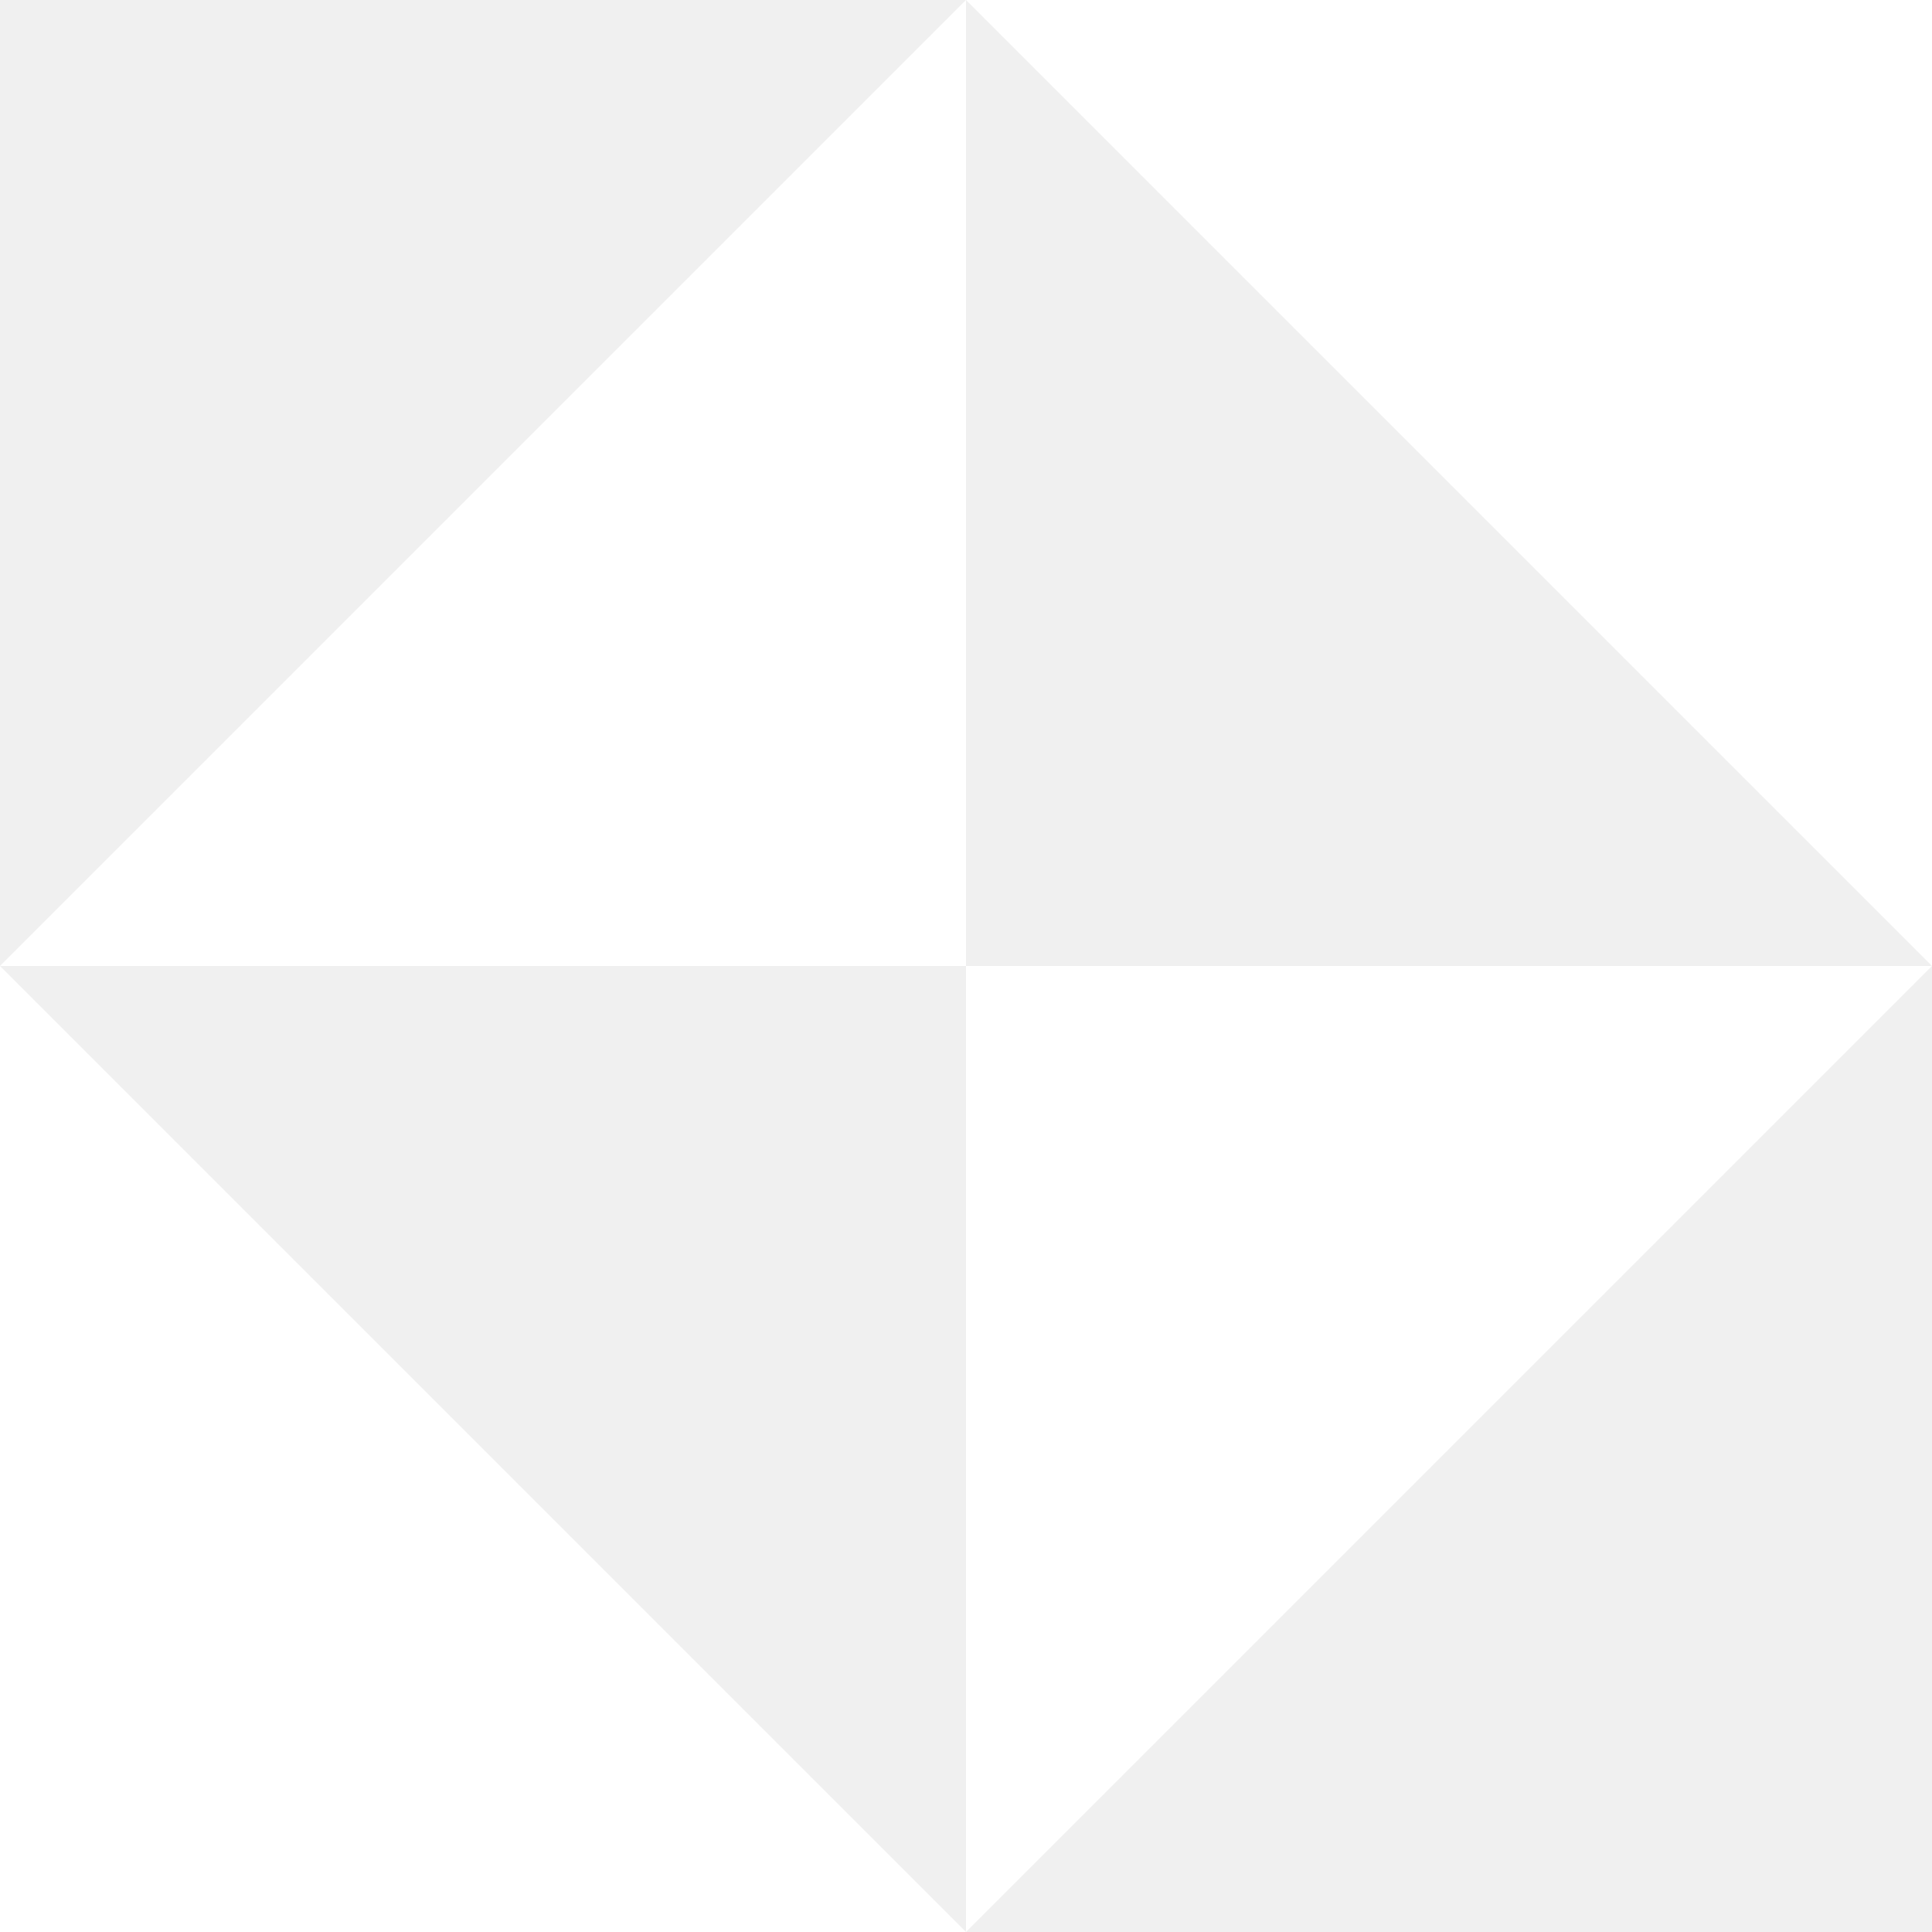
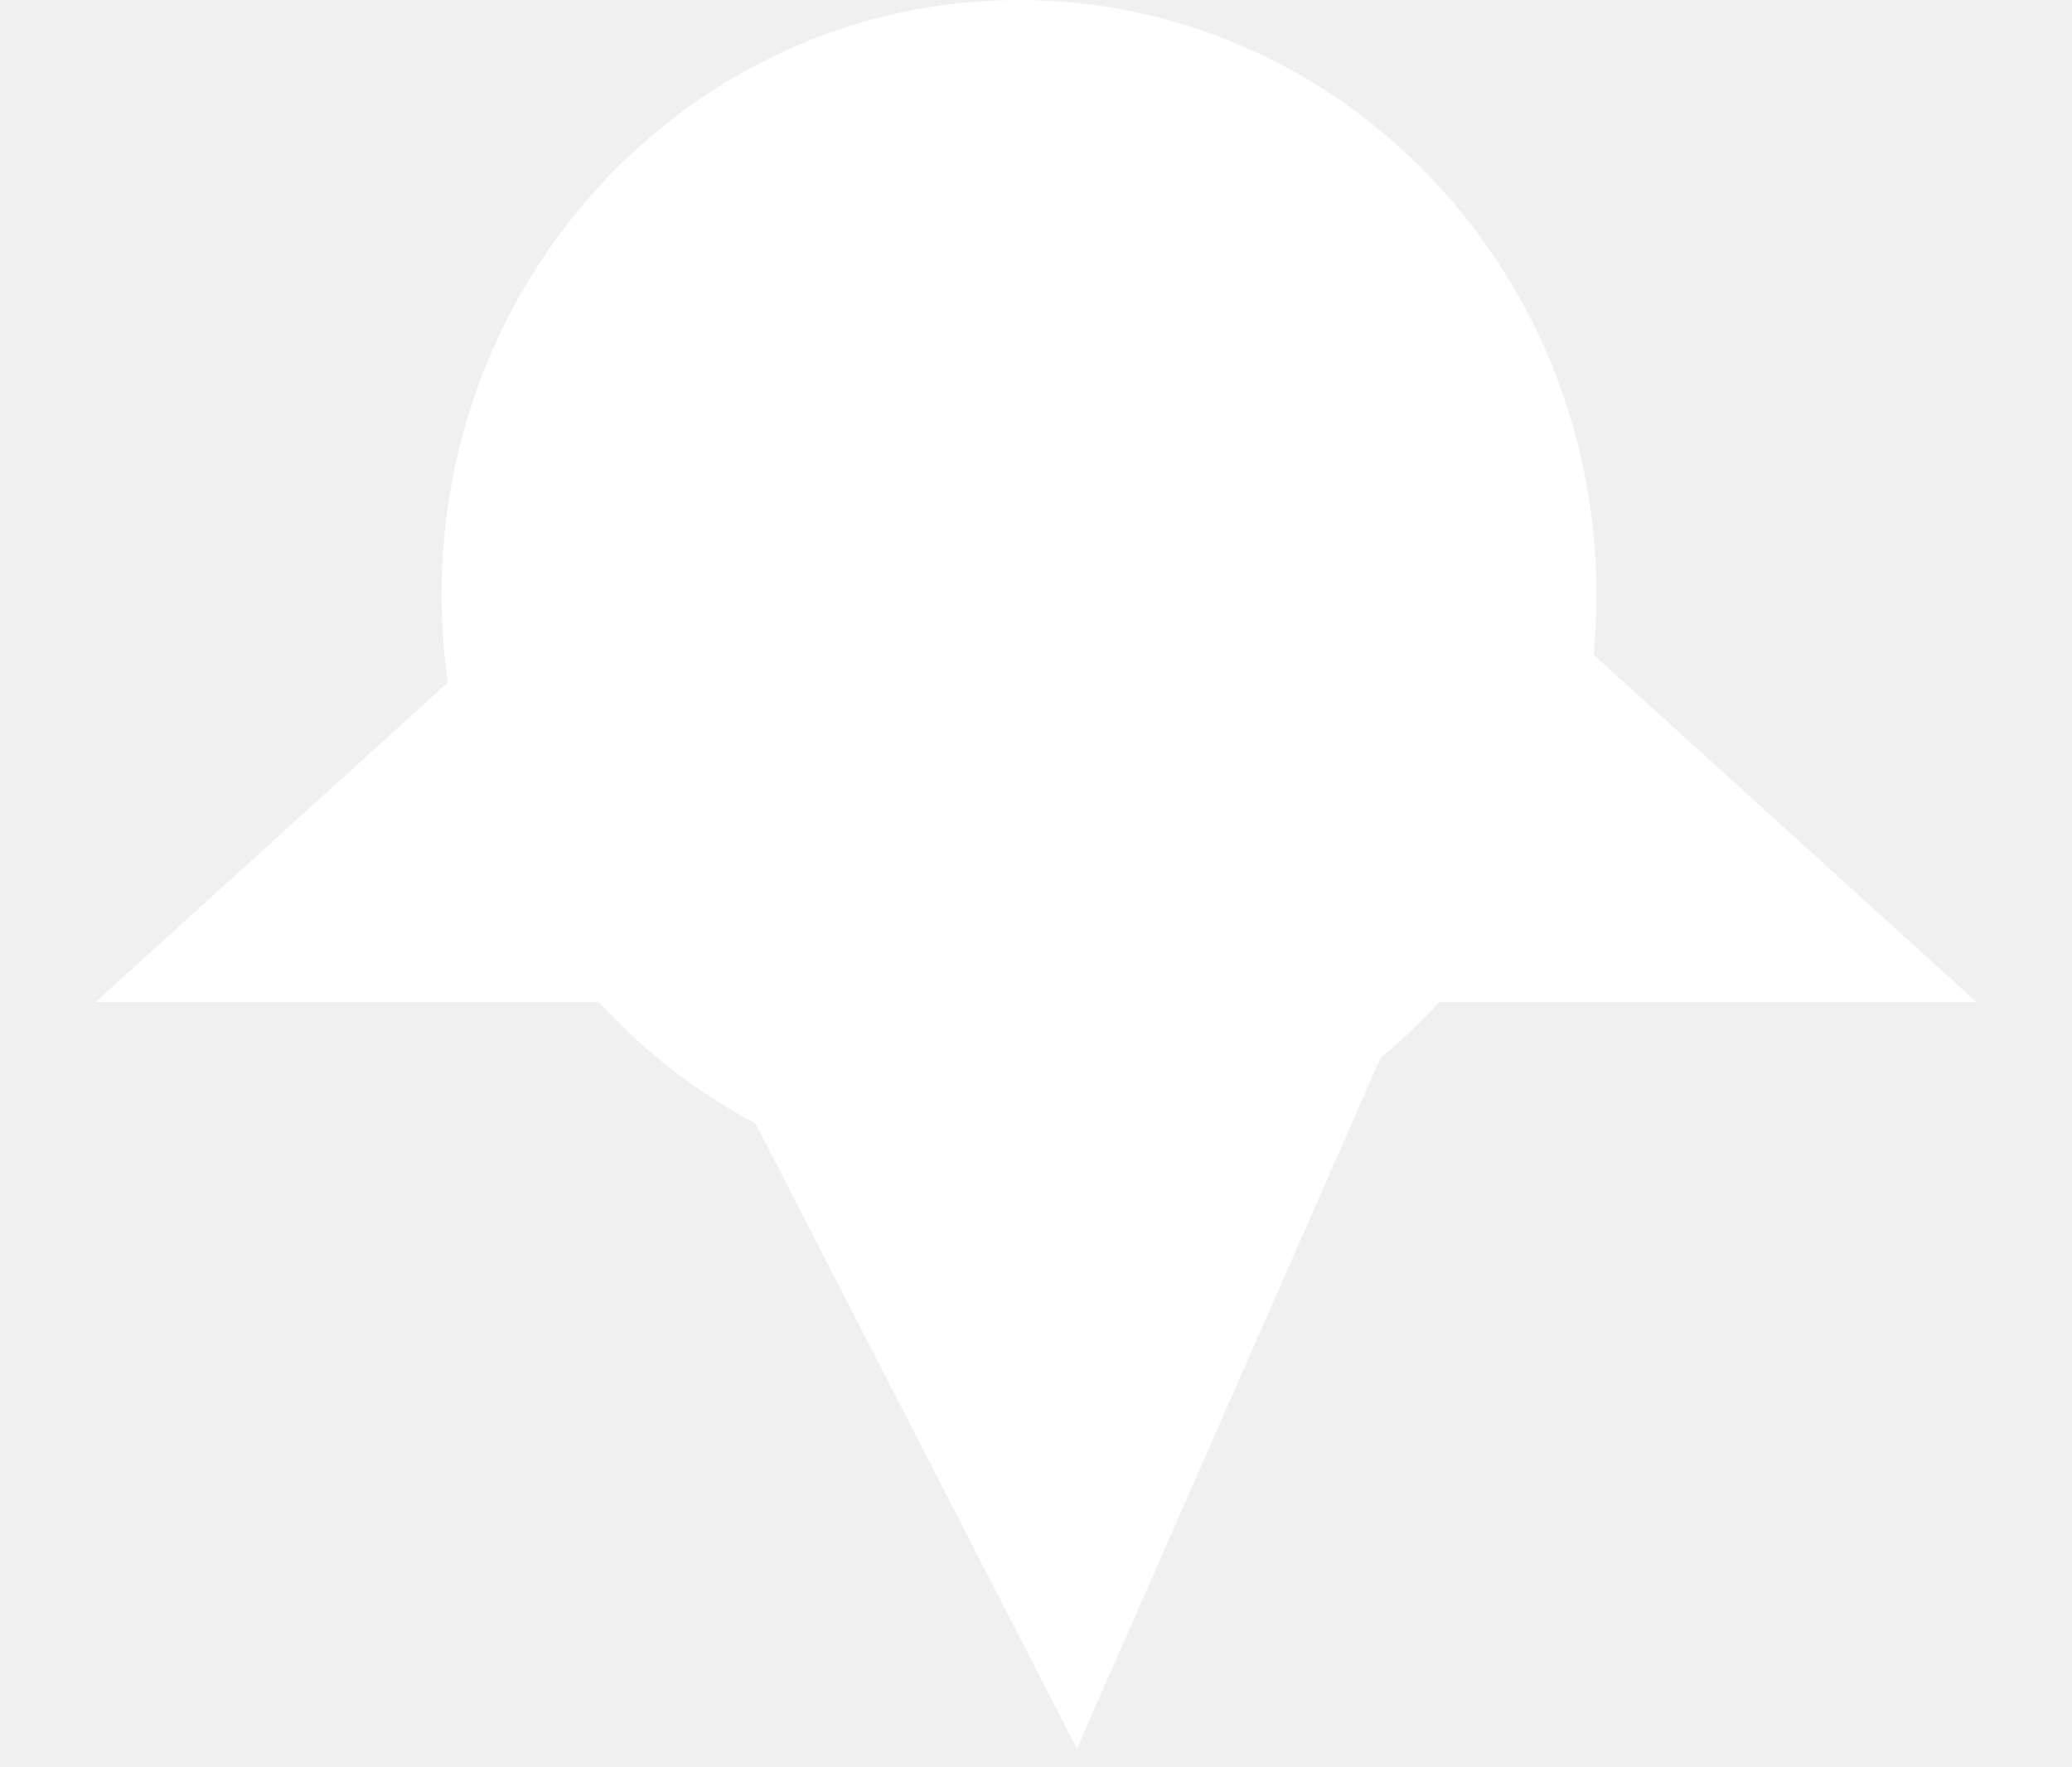
- <svg xmlns="http://www.w3.org/2000/svg" width="42" height="42" viewBox="0 0 42 42" fill="none">
-   <path d="M21 21H0L21 0V21Z" fill="white" />
-   <path d="M21 21H42L21 42V21Z" fill="white" />
-   <path d="M42 0V21L21 0H42Z" fill="white" />
-   <path d="M0 42V21L21 42H0Z" fill="white" />
+ <svg xmlns="http://www.w3.org/2000/svg" width="61" height="52" viewBox="0 0 61 52" fill="none">
+   <ellipse cx="30" cy="17.5" rx="17" ry="17.5" fill="white" />
+   <path d="M31.704 51.481L16.512 21.928L45.078 21.062L31.704 51.481Z" fill="white" />
+   <path d="M21 13L39.187 29.5H2.813L21 13Z" fill="white" />
+   <path d="M40 13L58.187 29.5H21.814L40 13Z" fill="white" />
</svg>
